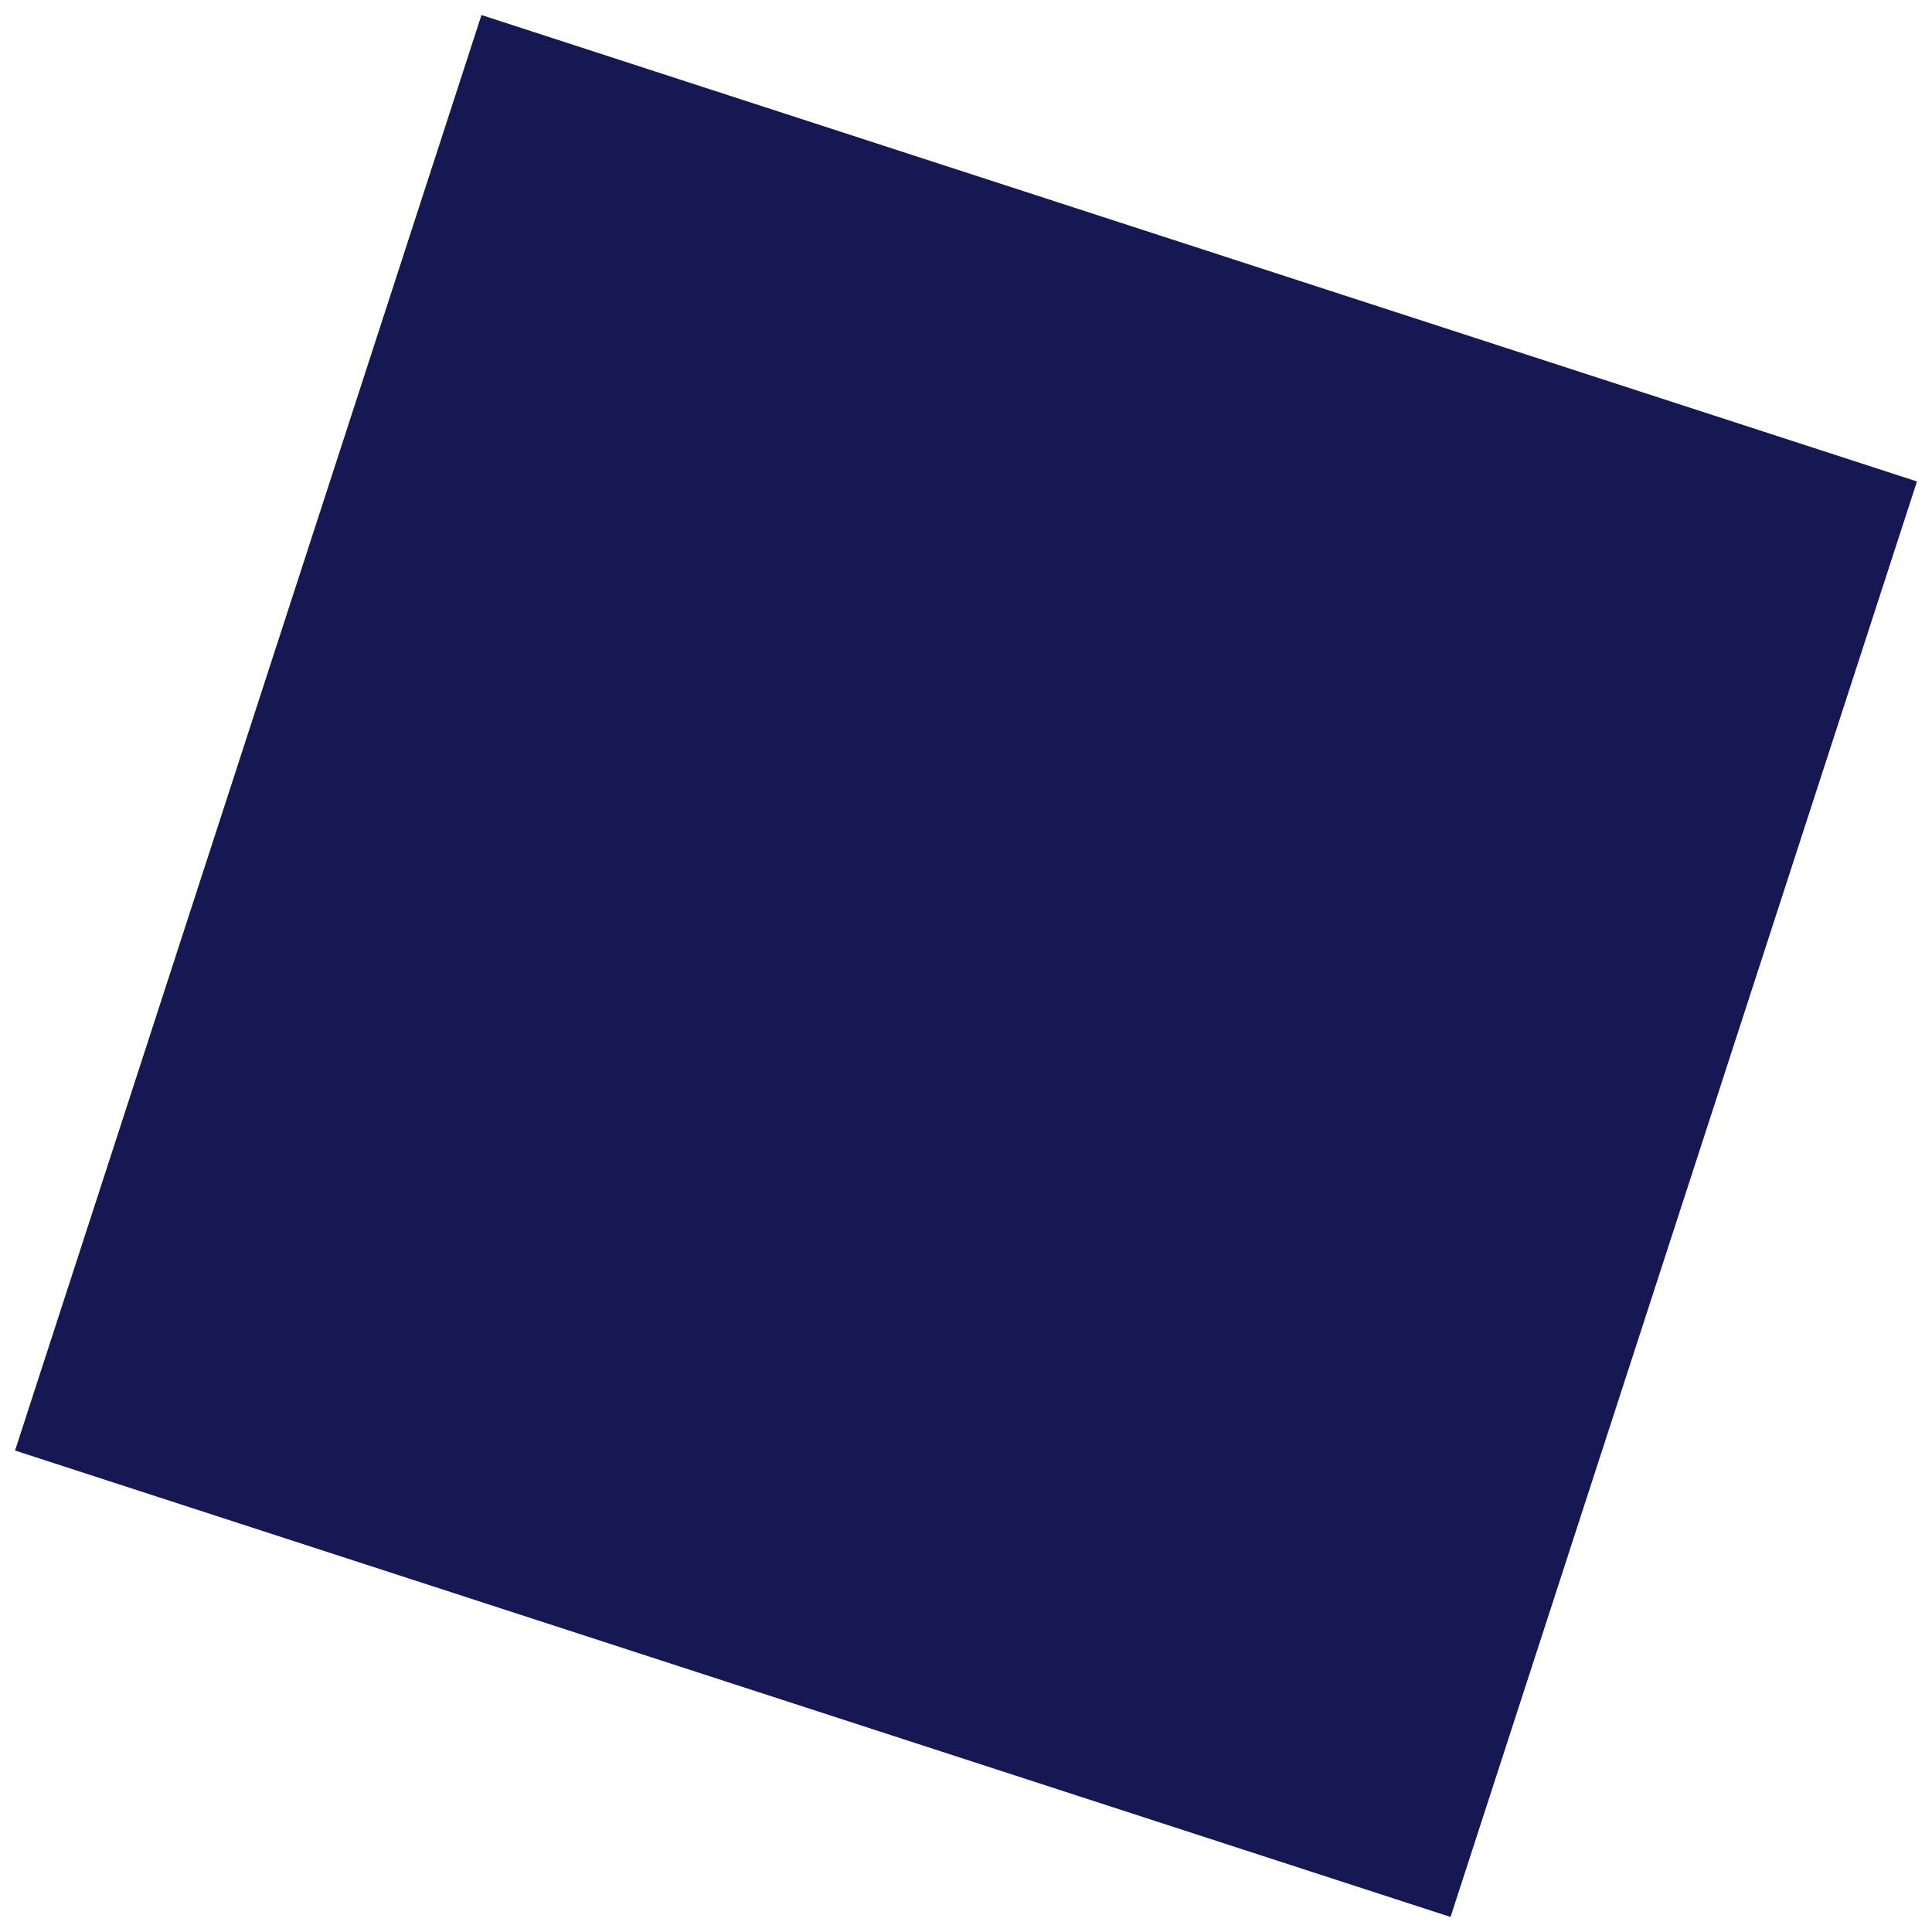
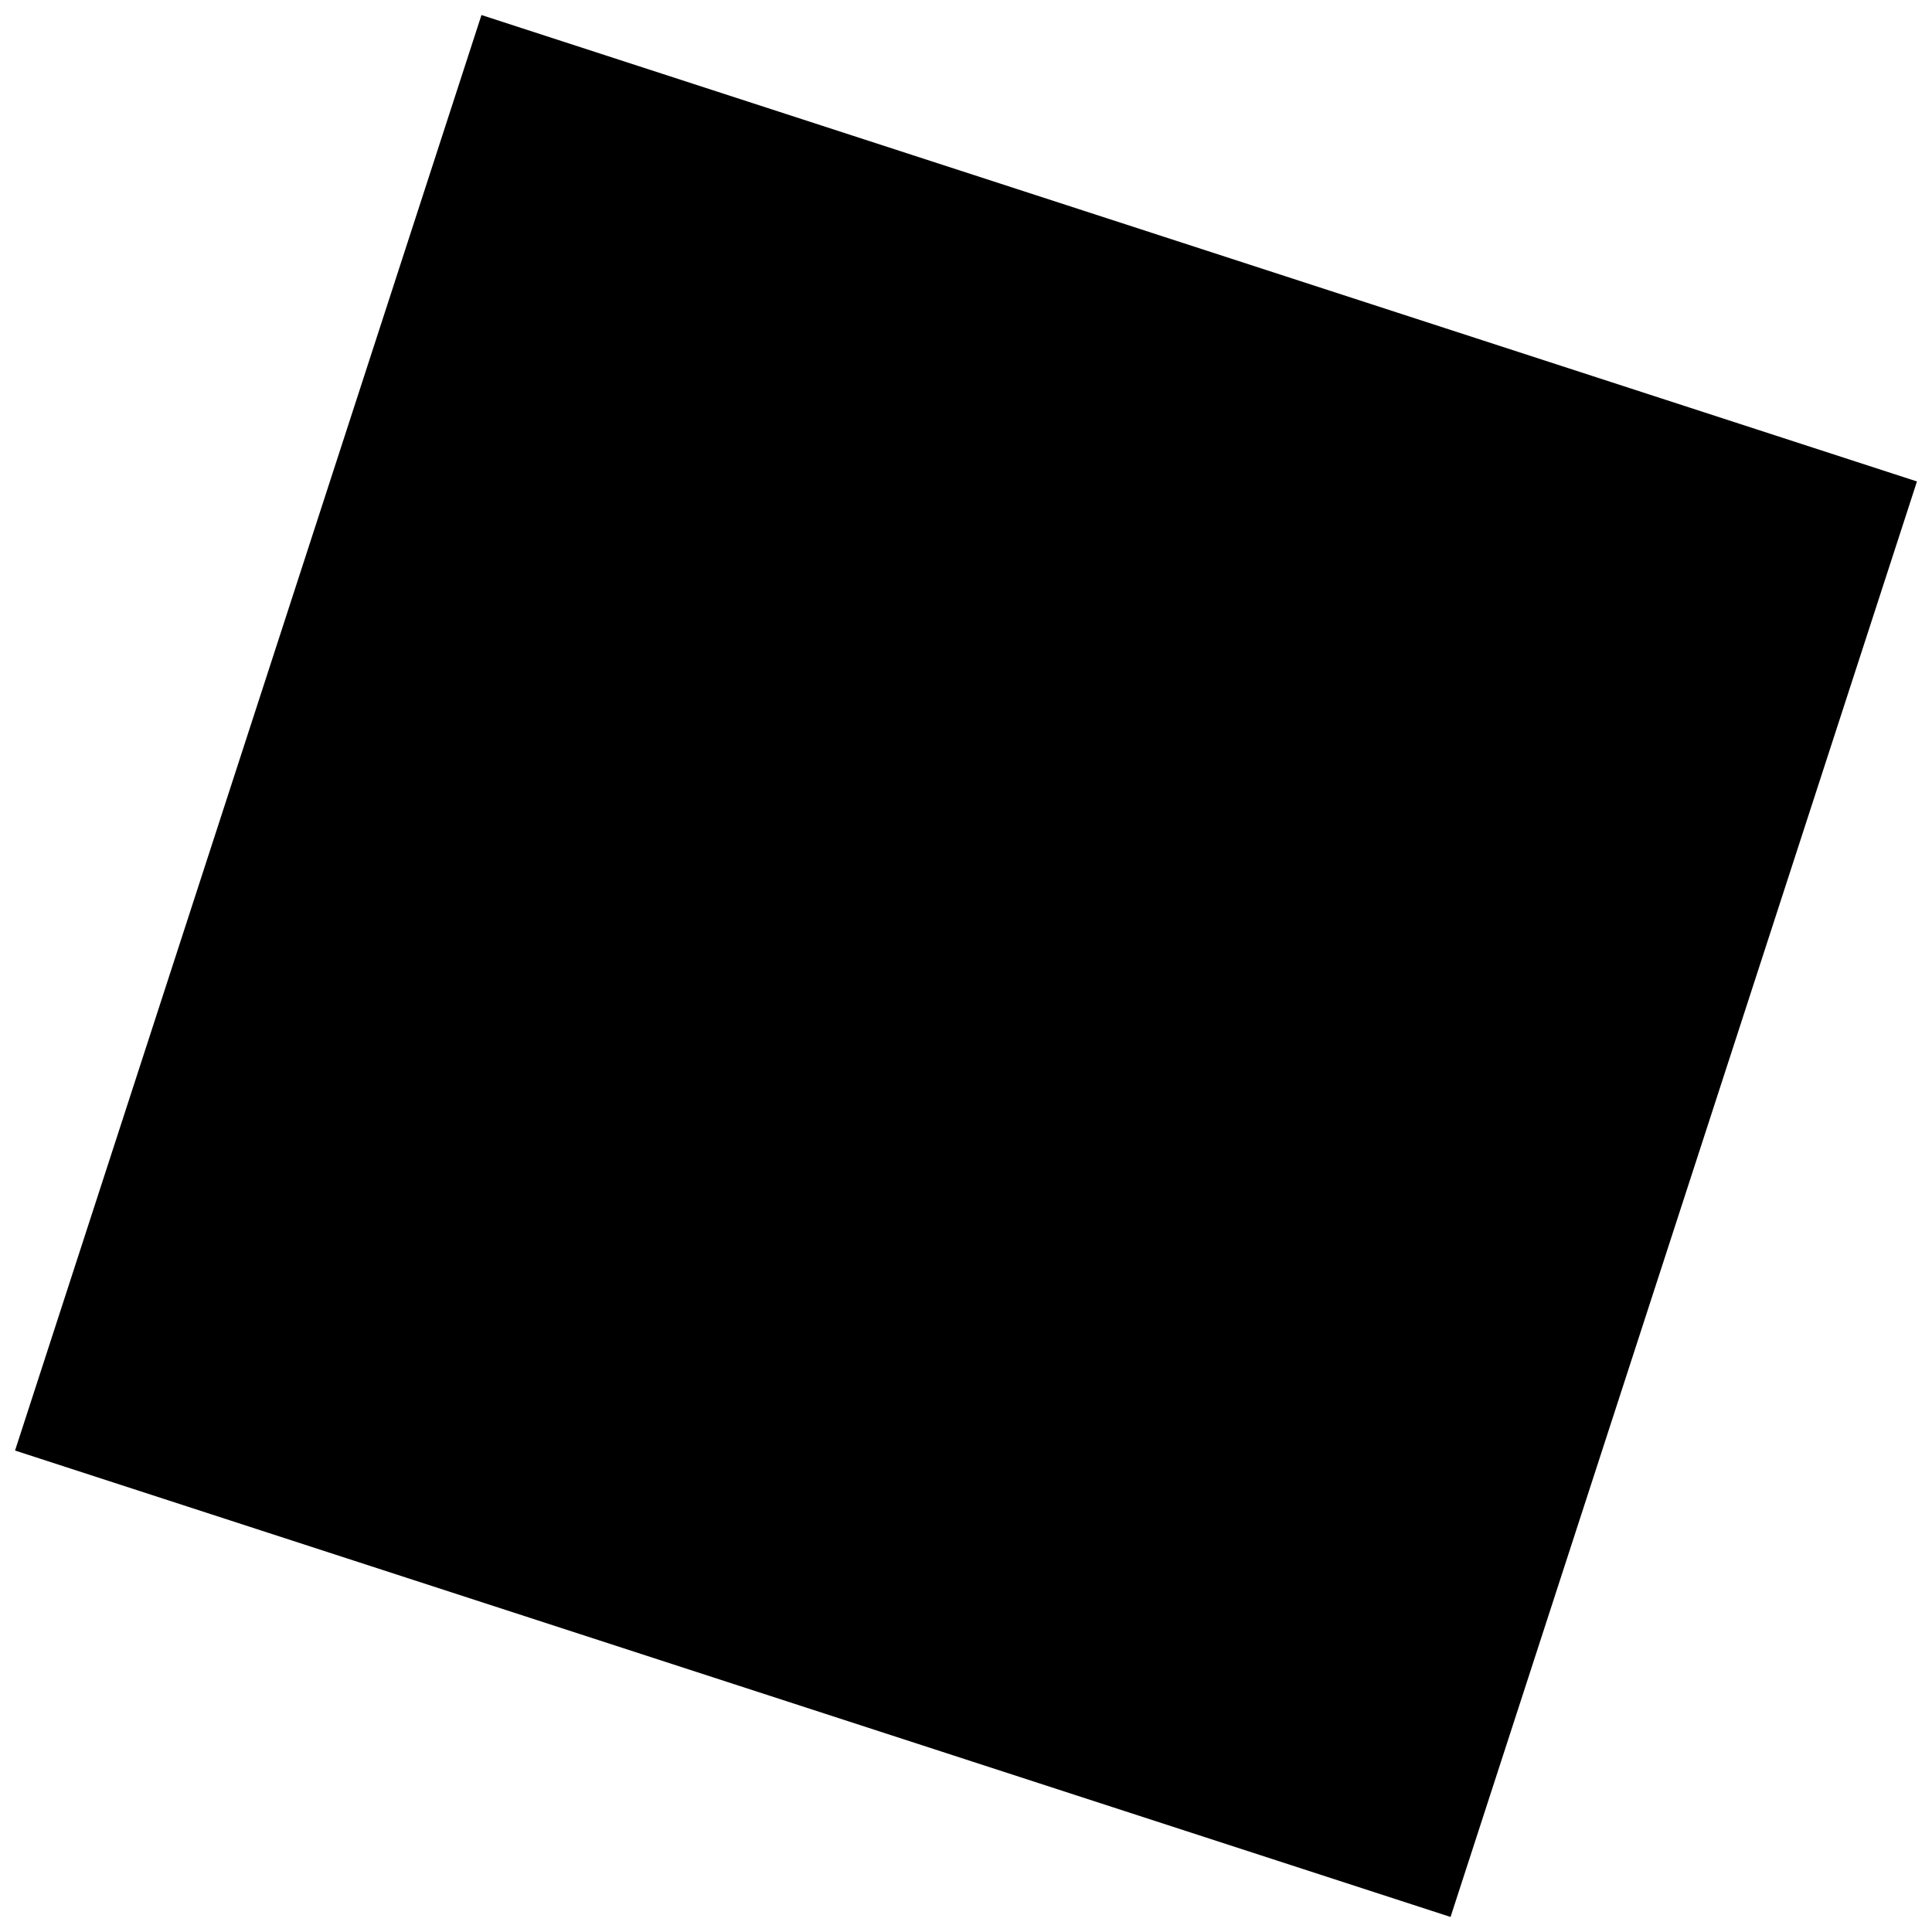
<svg xmlns="http://www.w3.org/2000/svg" width="128" height="128" viewBox="0 0 128 128" fill="none">
-   <rect x="31.898" y="0.996" width="100" height="100" transform="rotate(18 31.8981 0.996368)" fill="#151853" />
+   <rect x="31.898" y="0.996" width="100" height="100" transform="rotate(18 31.8981 0.996368)" fill="#000" />
</svg>
